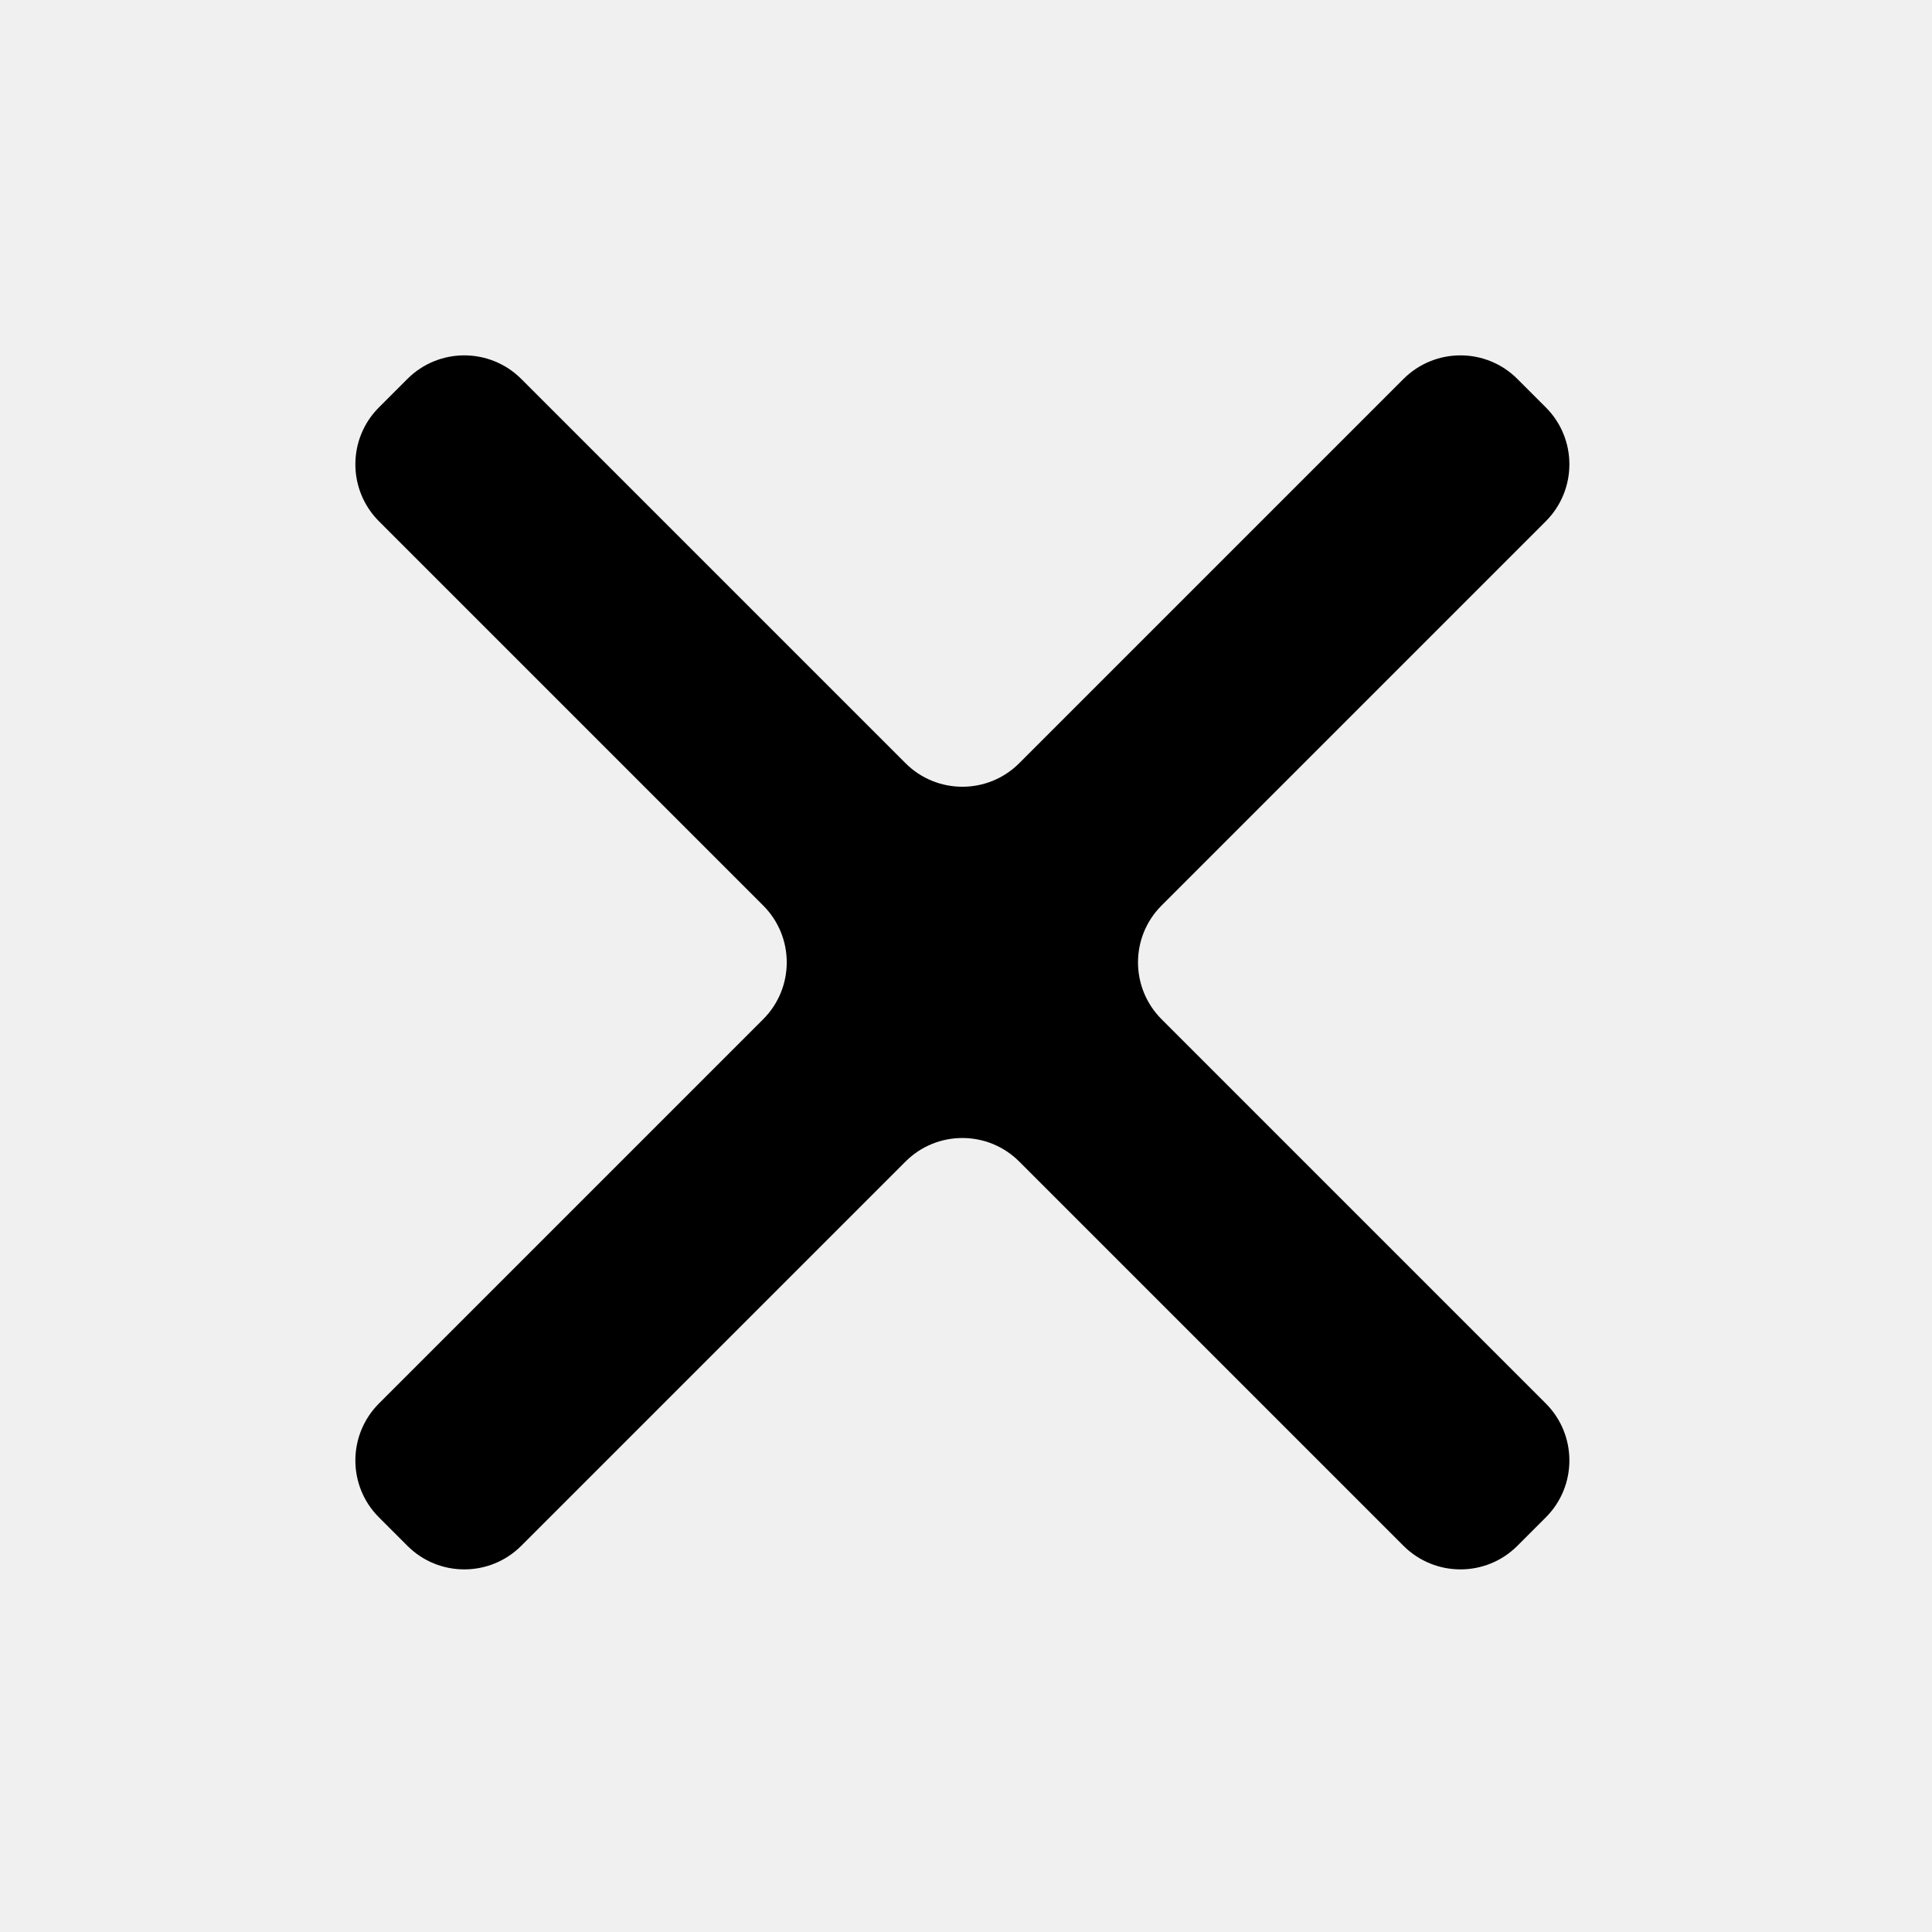
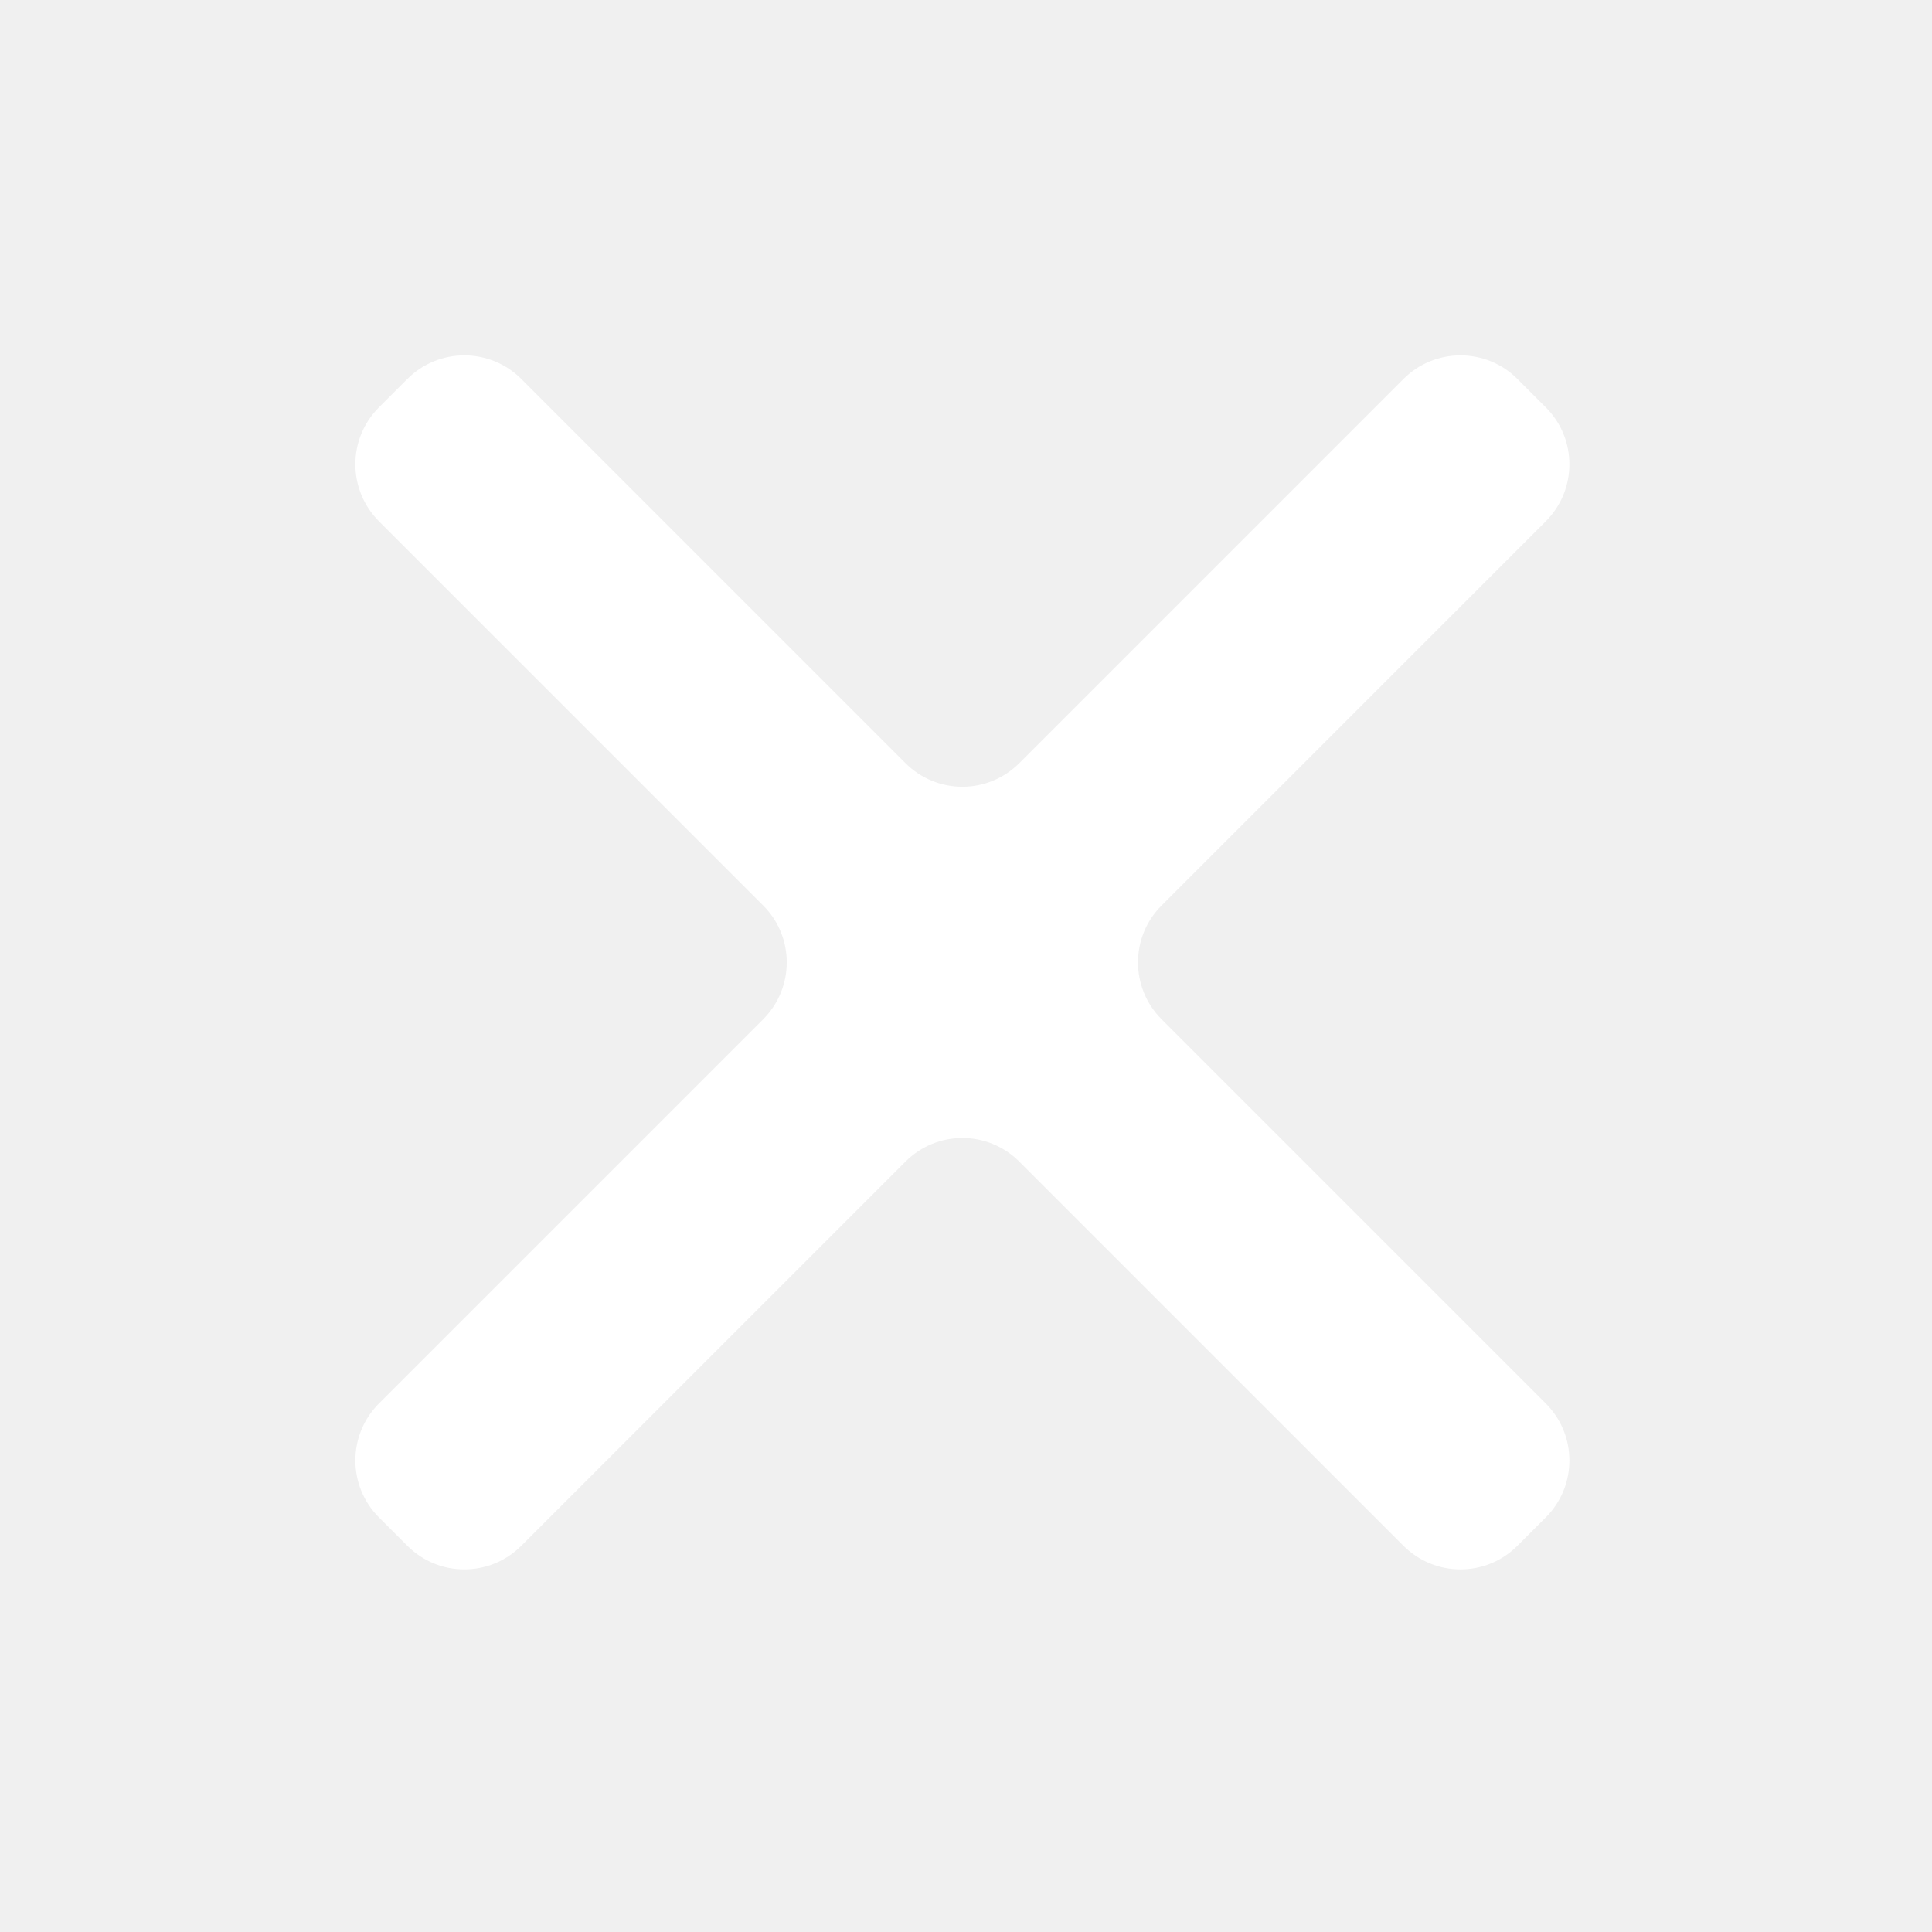
<svg xmlns="http://www.w3.org/2000/svg" width="24" height="24" viewBox="0 0 24 24" fill="none">
-   <path fill-rule="evenodd" clip-rule="evenodd" d="M19.203 6.475C19.593 6.084 19.593 5.451 19.203 5.061L18.849 4.707C18.459 4.317 17.826 4.317 17.435 4.707L12.662 9.48C12.272 9.871 11.638 9.871 11.248 9.48L6.475 4.707C6.084 4.317 5.451 4.317 5.061 4.707L4.707 5.061C4.317 5.451 4.317 6.084 4.707 6.475L9.48 11.248C9.871 11.638 9.871 12.271 9.48 12.662L4.707 17.435C4.317 17.826 4.317 18.459 4.707 18.849L5.061 19.203C5.451 19.593 6.084 19.593 6.475 19.203L11.248 14.43C11.638 14.039 12.272 14.039 12.662 14.43L17.435 19.203C17.826 19.593 18.459 19.593 18.849 19.203L19.203 18.849C19.593 18.459 19.593 17.826 19.203 17.435L14.43 12.662C14.039 12.271 14.039 11.638 14.43 11.248L19.203 6.475Z" fill="black" />
+   <path fill-rule="evenodd" clip-rule="evenodd" d="M19.203 6.475C19.593 6.084 19.593 5.451 19.203 5.061L18.849 4.707C18.459 4.317 17.826 4.317 17.435 4.707L12.662 9.48C12.272 9.871 11.638 9.871 11.248 9.48L6.475 4.707C6.084 4.317 5.451 4.317 5.061 4.707L4.707 5.061C4.317 5.451 4.317 6.084 4.707 6.475L9.48 11.248C9.871 11.638 9.871 12.271 9.48 12.662L4.707 17.435C4.317 17.826 4.317 18.459 4.707 18.849L5.061 19.203C5.451 19.593 6.084 19.593 6.475 19.203L11.248 14.43C11.638 14.039 12.272 14.039 12.662 14.43L17.435 19.203C17.826 19.593 18.459 19.593 18.849 19.203L19.203 18.849C19.593 18.459 19.593 17.826 19.203 17.435L14.43 12.662C14.039 12.271 14.039 11.638 14.43 11.248L19.203 6.475Z" fill="white" />
</svg>
